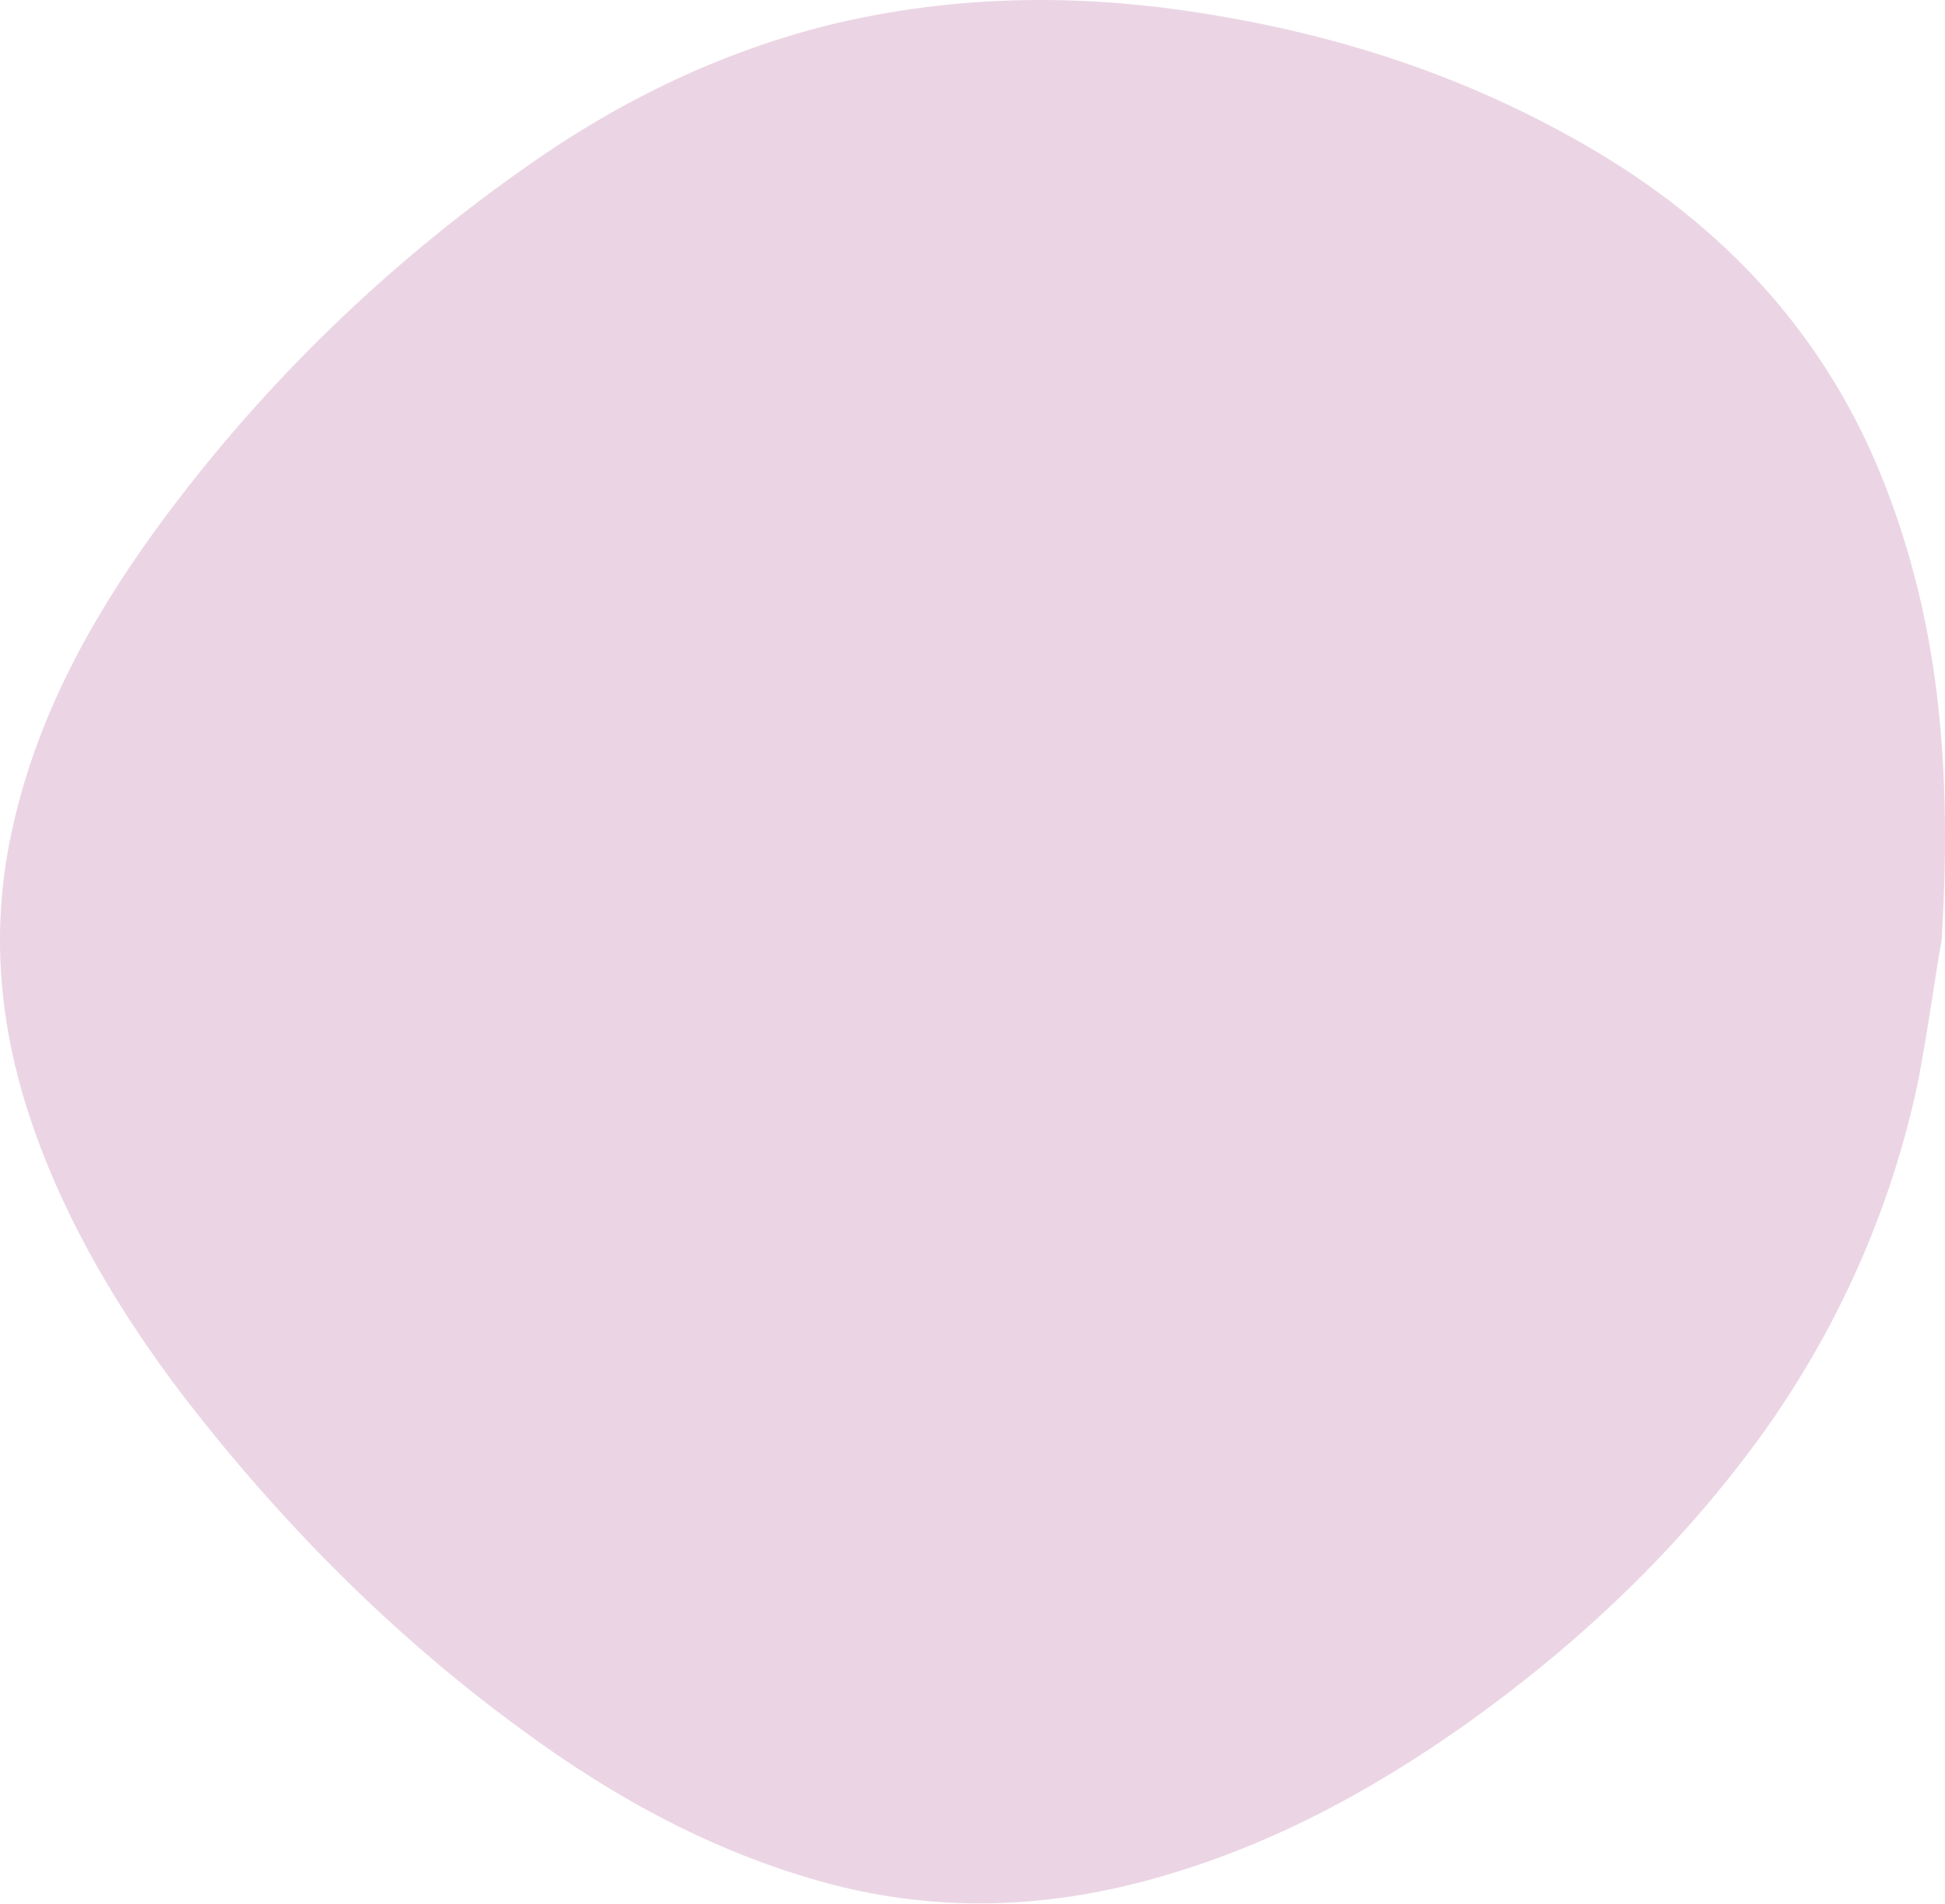
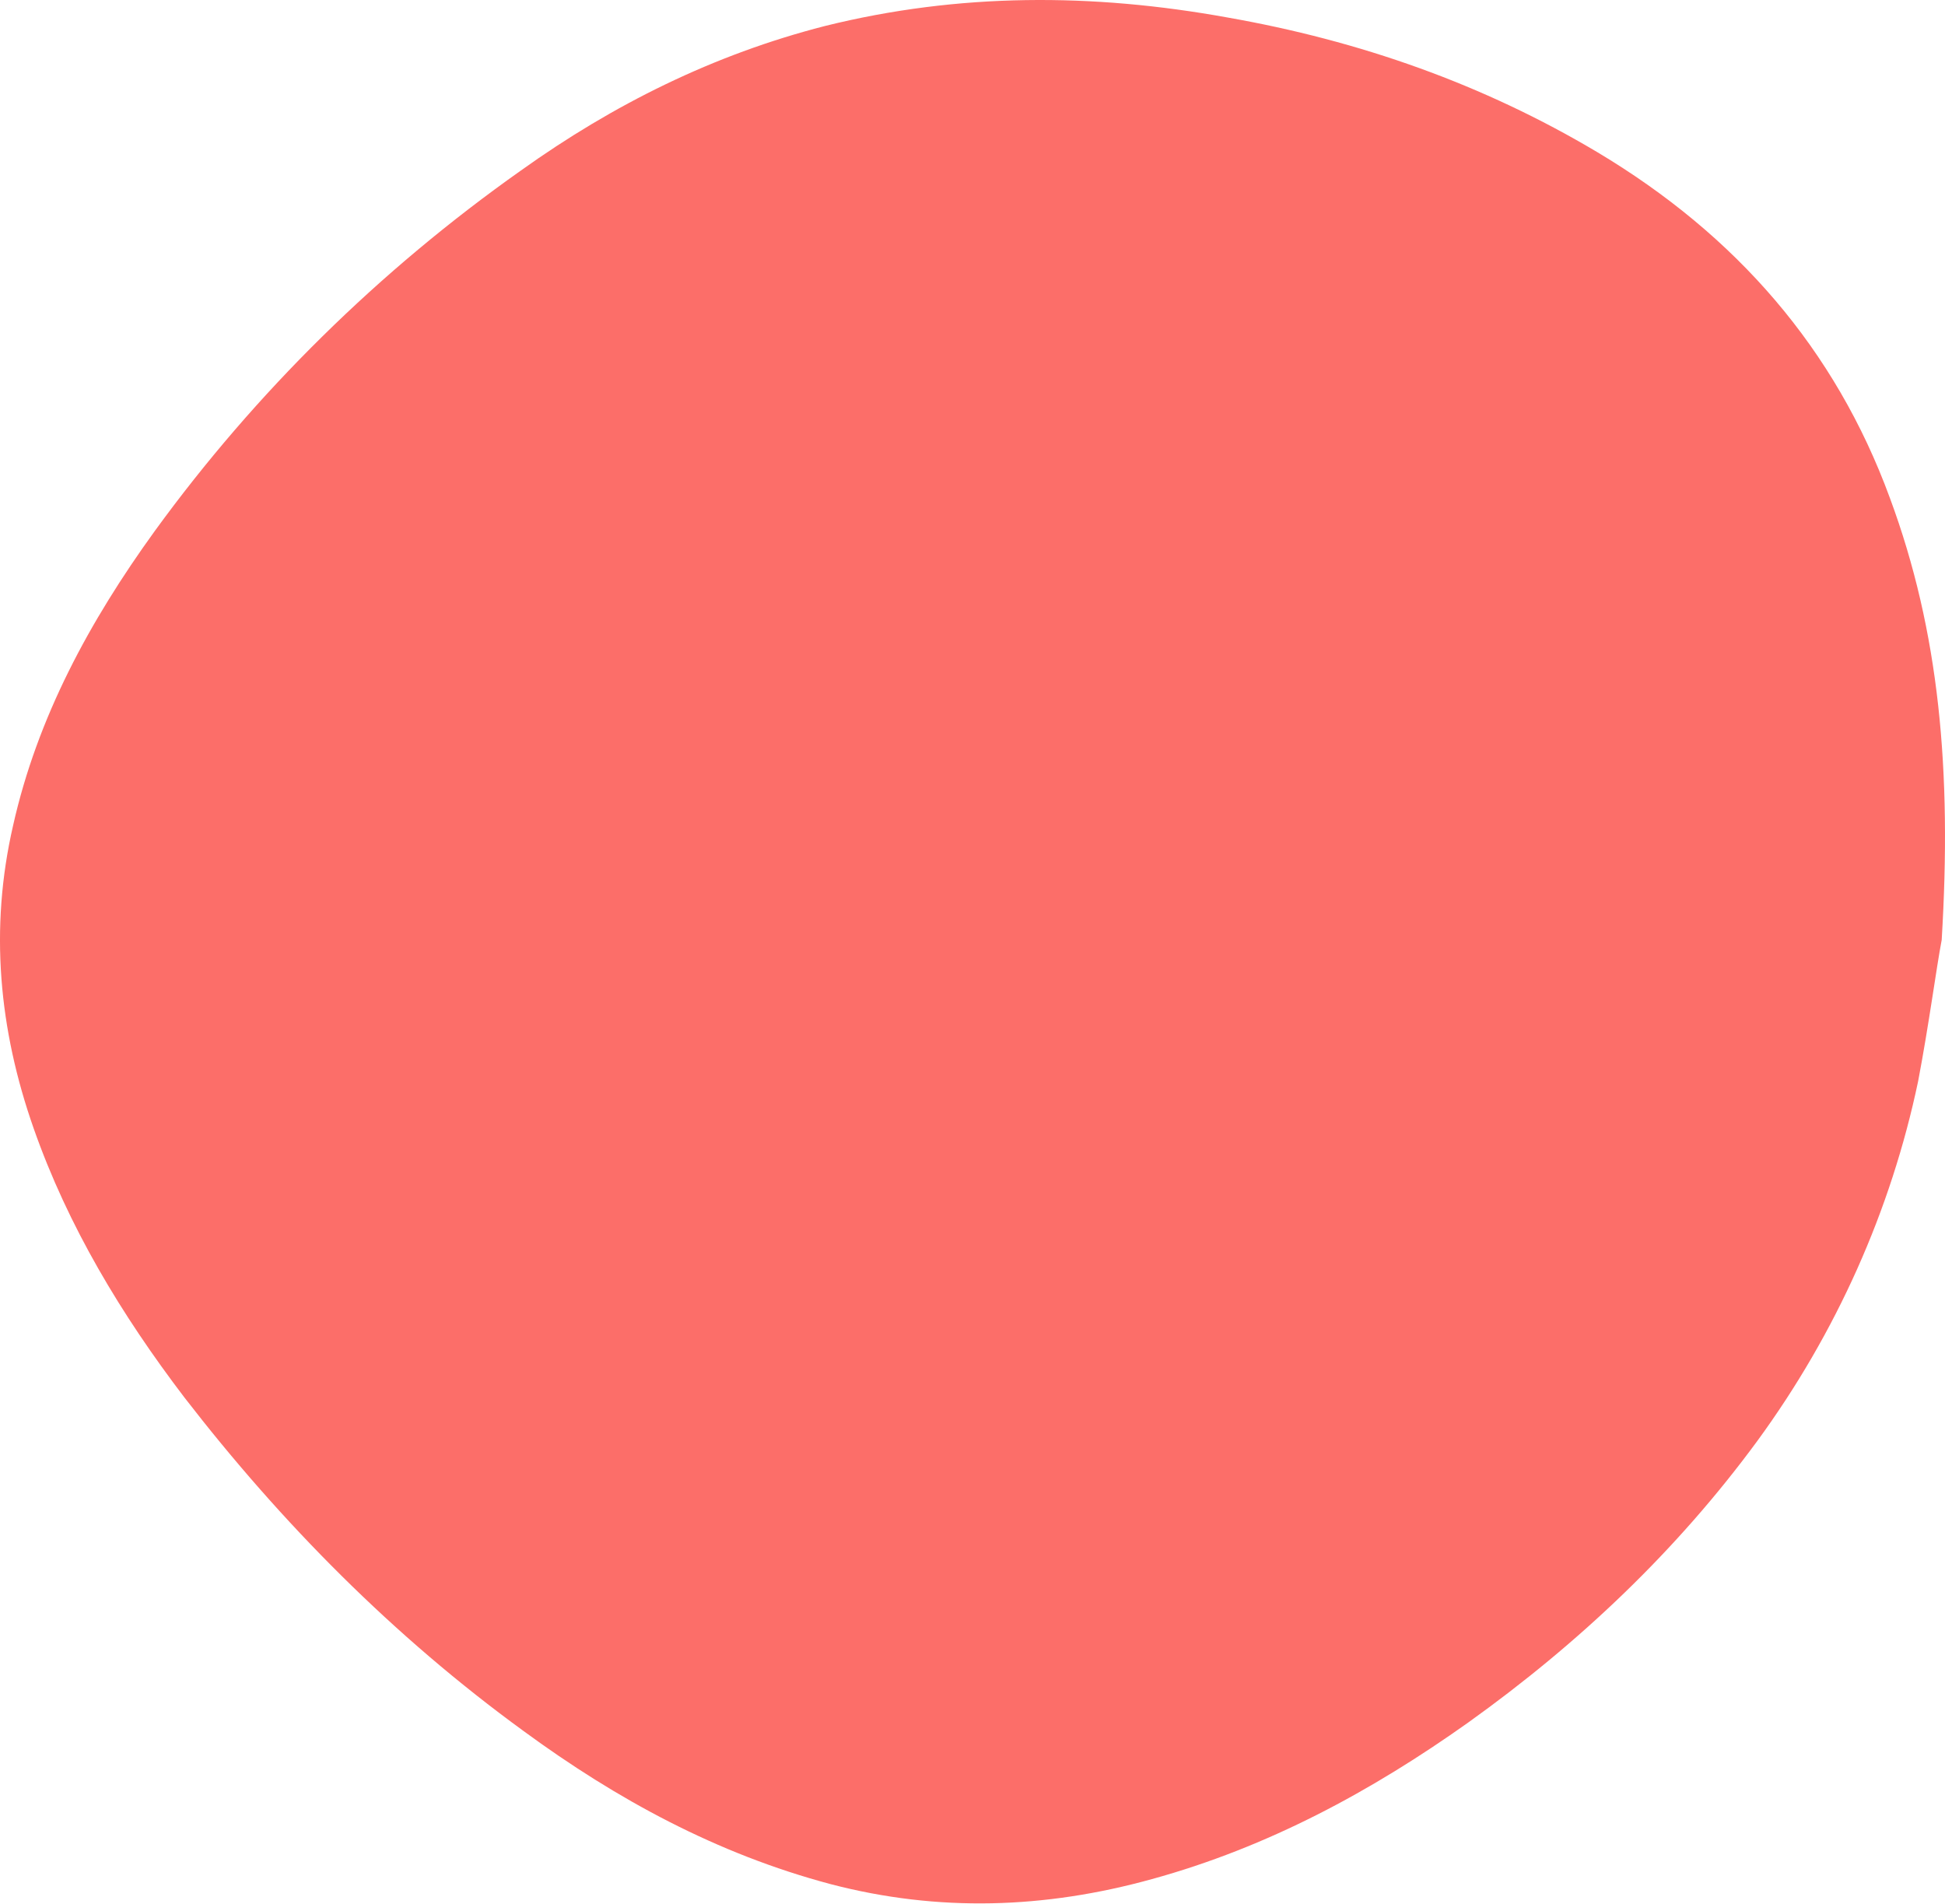
<svg xmlns="http://www.w3.org/2000/svg" width="372px" height="364px" viewBox="0 0 372 364" version="1.1">
  <defs />
  <g id="↳-Registration-(v2.2.1)" stroke="none" stroke-width="1" fill="none" fill-rule="evenodd">
-     <g id="Landing-Page" transform="translate(-176, -2280)" fill="#EBD5E4">
+     <g id="Landing-Page" transform="translate(-176, -2280)" fill="#FC6E69">
      <g id="Agenda" transform="translate(176, 2280)">
        <path d="M371.367,184.245 C373.328,216.627 370.924,243.228 361.458,268.771 C350.993,297.315 332.049,319.021 305.55,334.872 C283.683,347.905 260.057,356.213 234.748,360.659 C208.996,365.323 183.409,365.396 157.745,359.019 C136.46,353.565 117.289,344.018 99.623,331.386 C72.529,312.244 48.885,288.971 29.631,262.492 C17.103,245.183 7.143,226.794 2.512,206.169 C-2.044,186.407 -0.209,167.119 6.447,148.182 C13.028,129.453 23.215,112.581 35.249,96.779 C53.851,72.717 75.238,51.085 100.154,32.95 C117.934,19.917 137.093,9.471 158.897,3.677 C179.448,-1.691 199.847,-1.023 220.322,4.649 C242.493,10.746 262.285,21.435 280.773,34.565 C302.033,49.773 320.723,67.494 336.111,88.447 C351.202,109.09 361.672,132.51 366.862,157.231 C368.937,168.127 370.329,178.791 371.367,184.245 Z" id="Shape-Copy" transform="translate(186, 182) scale(1, -1) translate(-186, -182) " />
      </g>
    </g>
  </g>
</svg>
